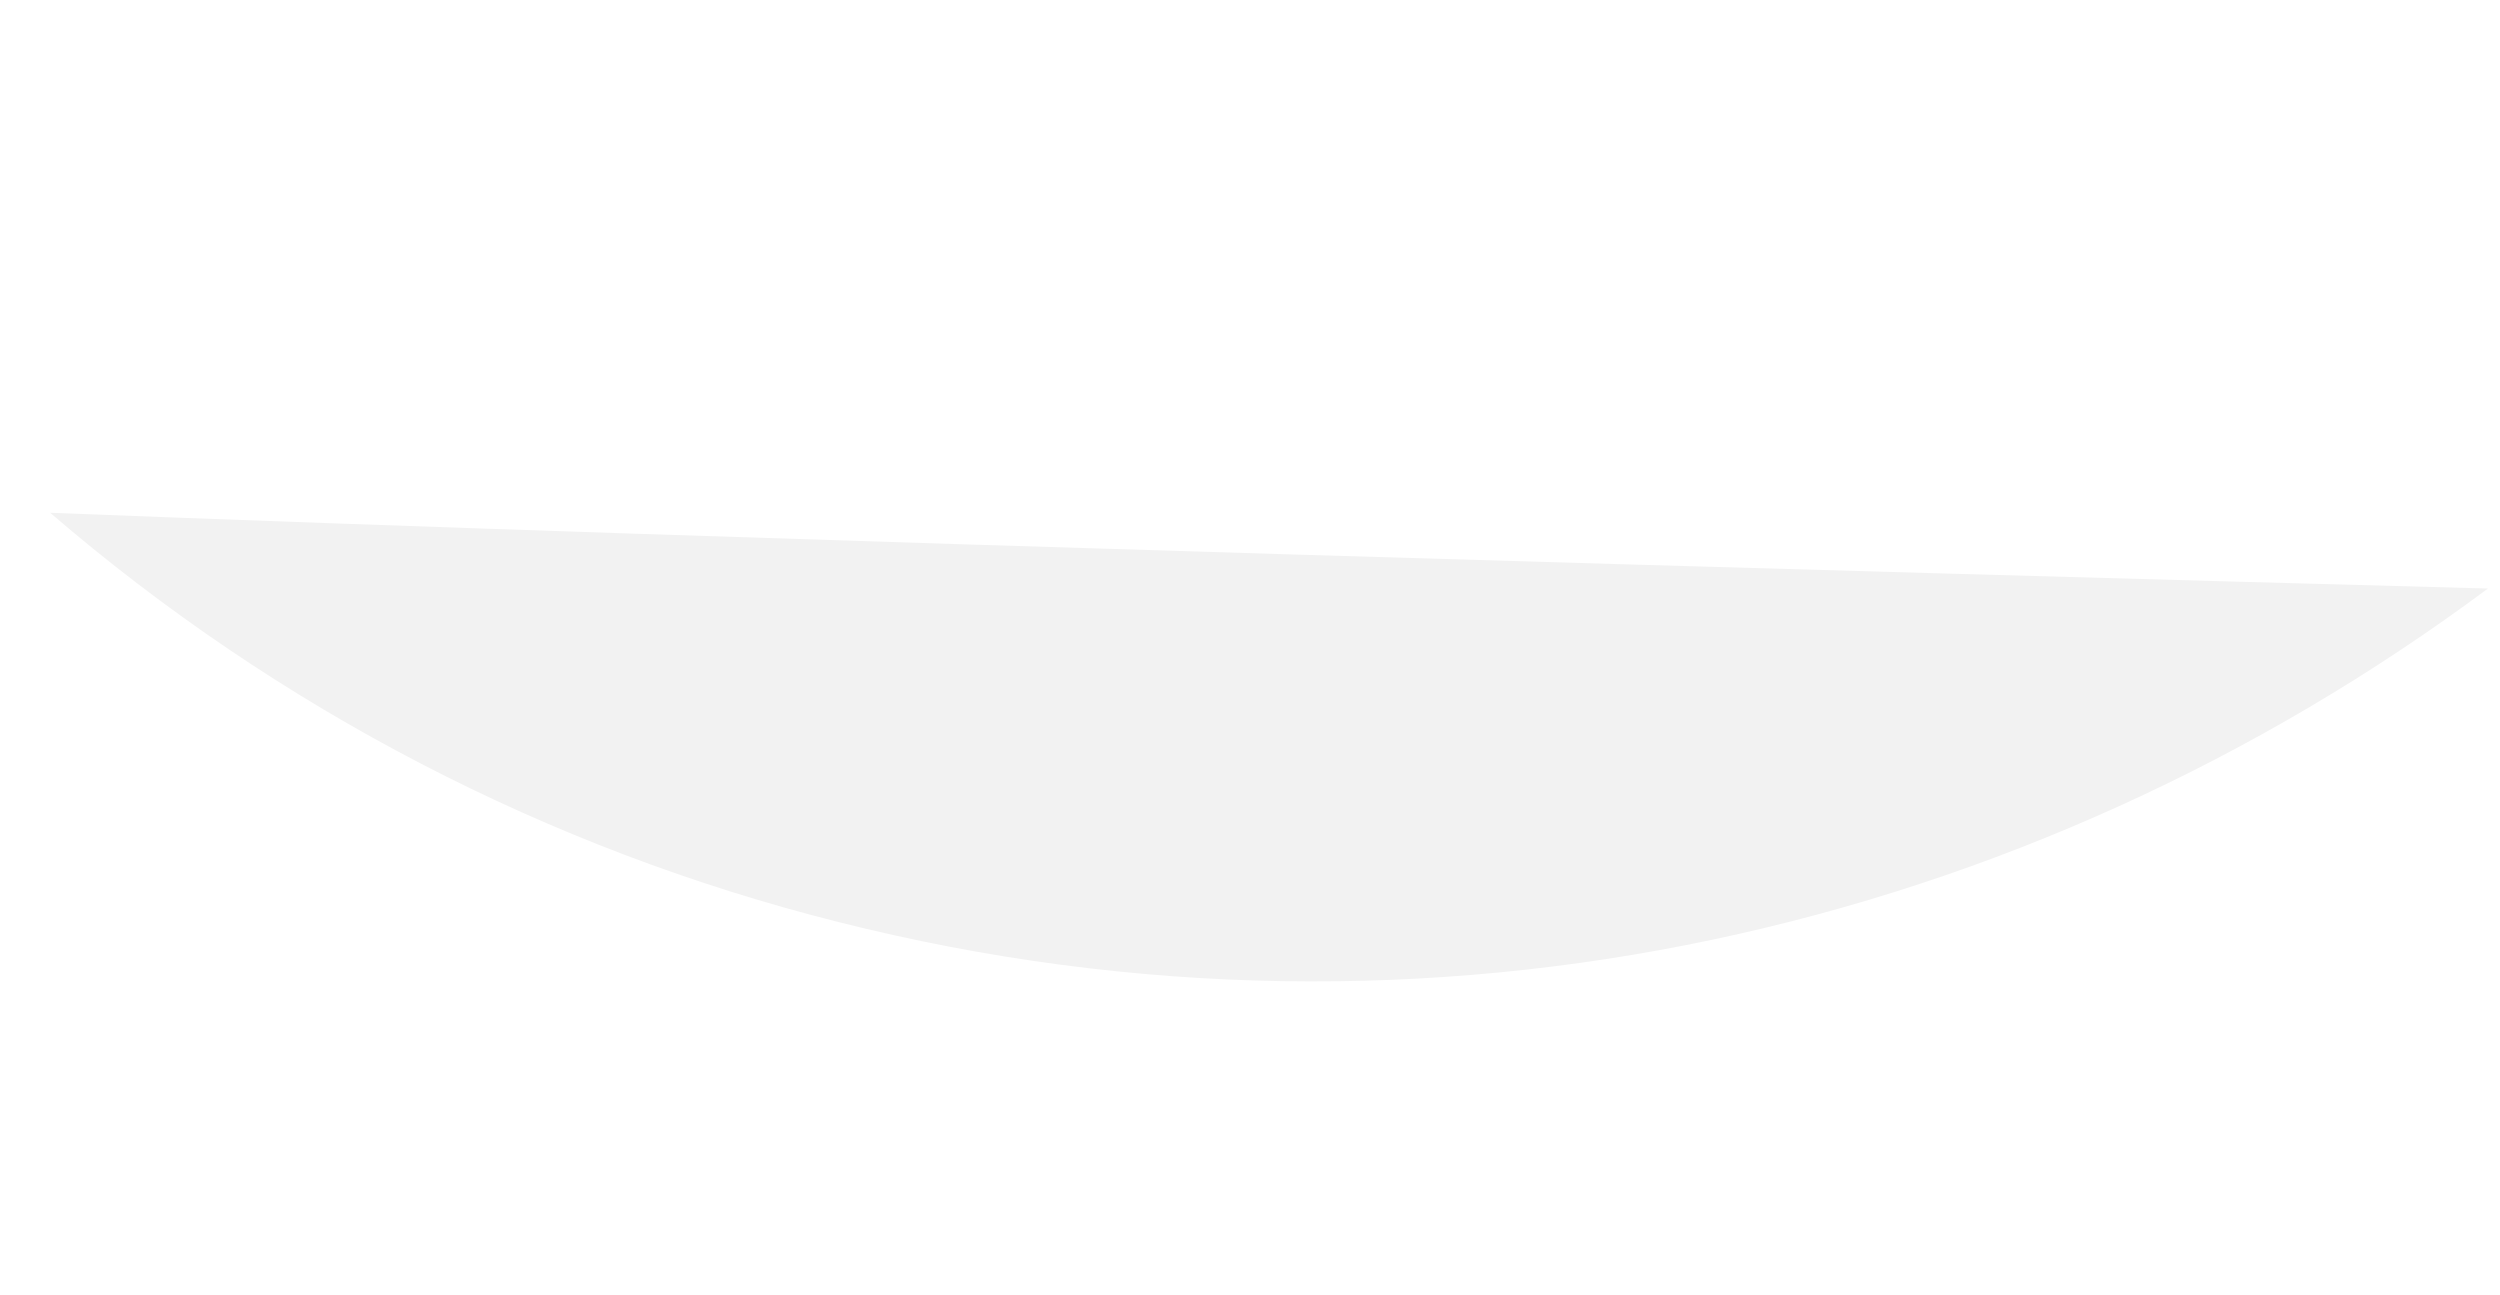
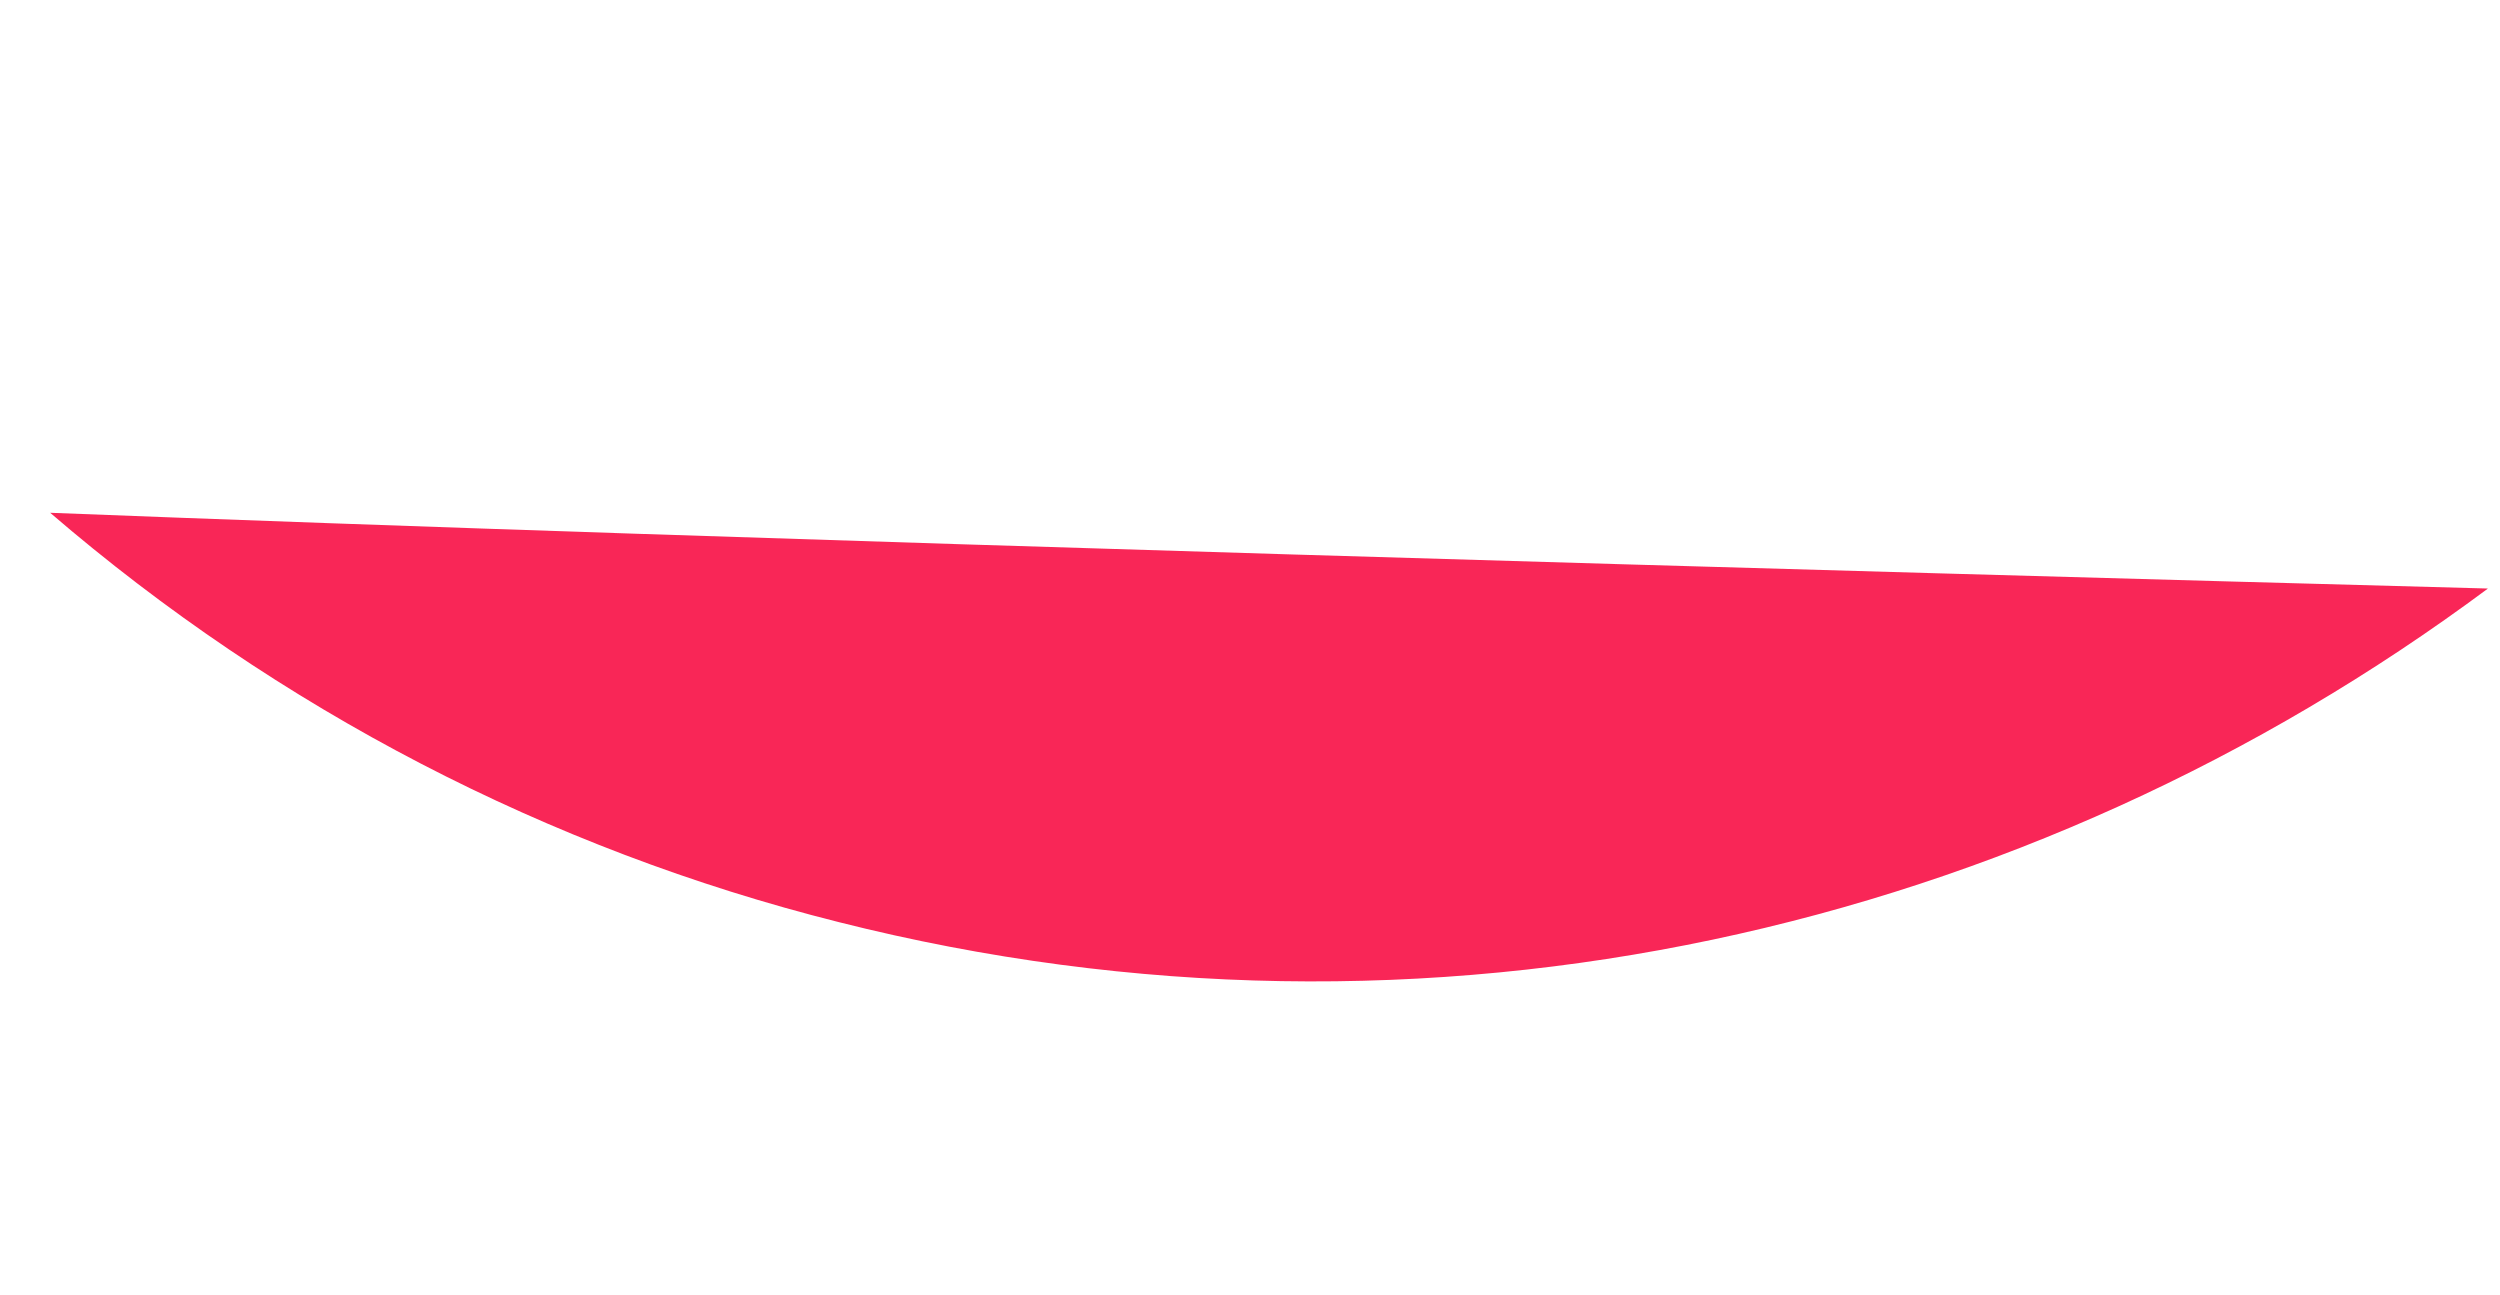
<svg xmlns="http://www.w3.org/2000/svg" width="170" height="88" viewBox="0 0 170 88" fill="none">
-   <path d="M3.411 34.869C18.927 48.218 37.267 57.738 57.029 62.702C97.235 72.863 137.896 63.294 169.179 40.02C125.978 38.852 50.784 36.728 3.411 34.869Z" fill="#F2F2F2" />
+   <path d="M3.411 34.869C18.927 48.218 37.267 57.738 57.029 62.702C97.235 72.863 137.896 63.294 169.179 40.02C125.978 38.852 50.784 36.728 3.411 34.869Z" fill="#F92657" />
</svg>
